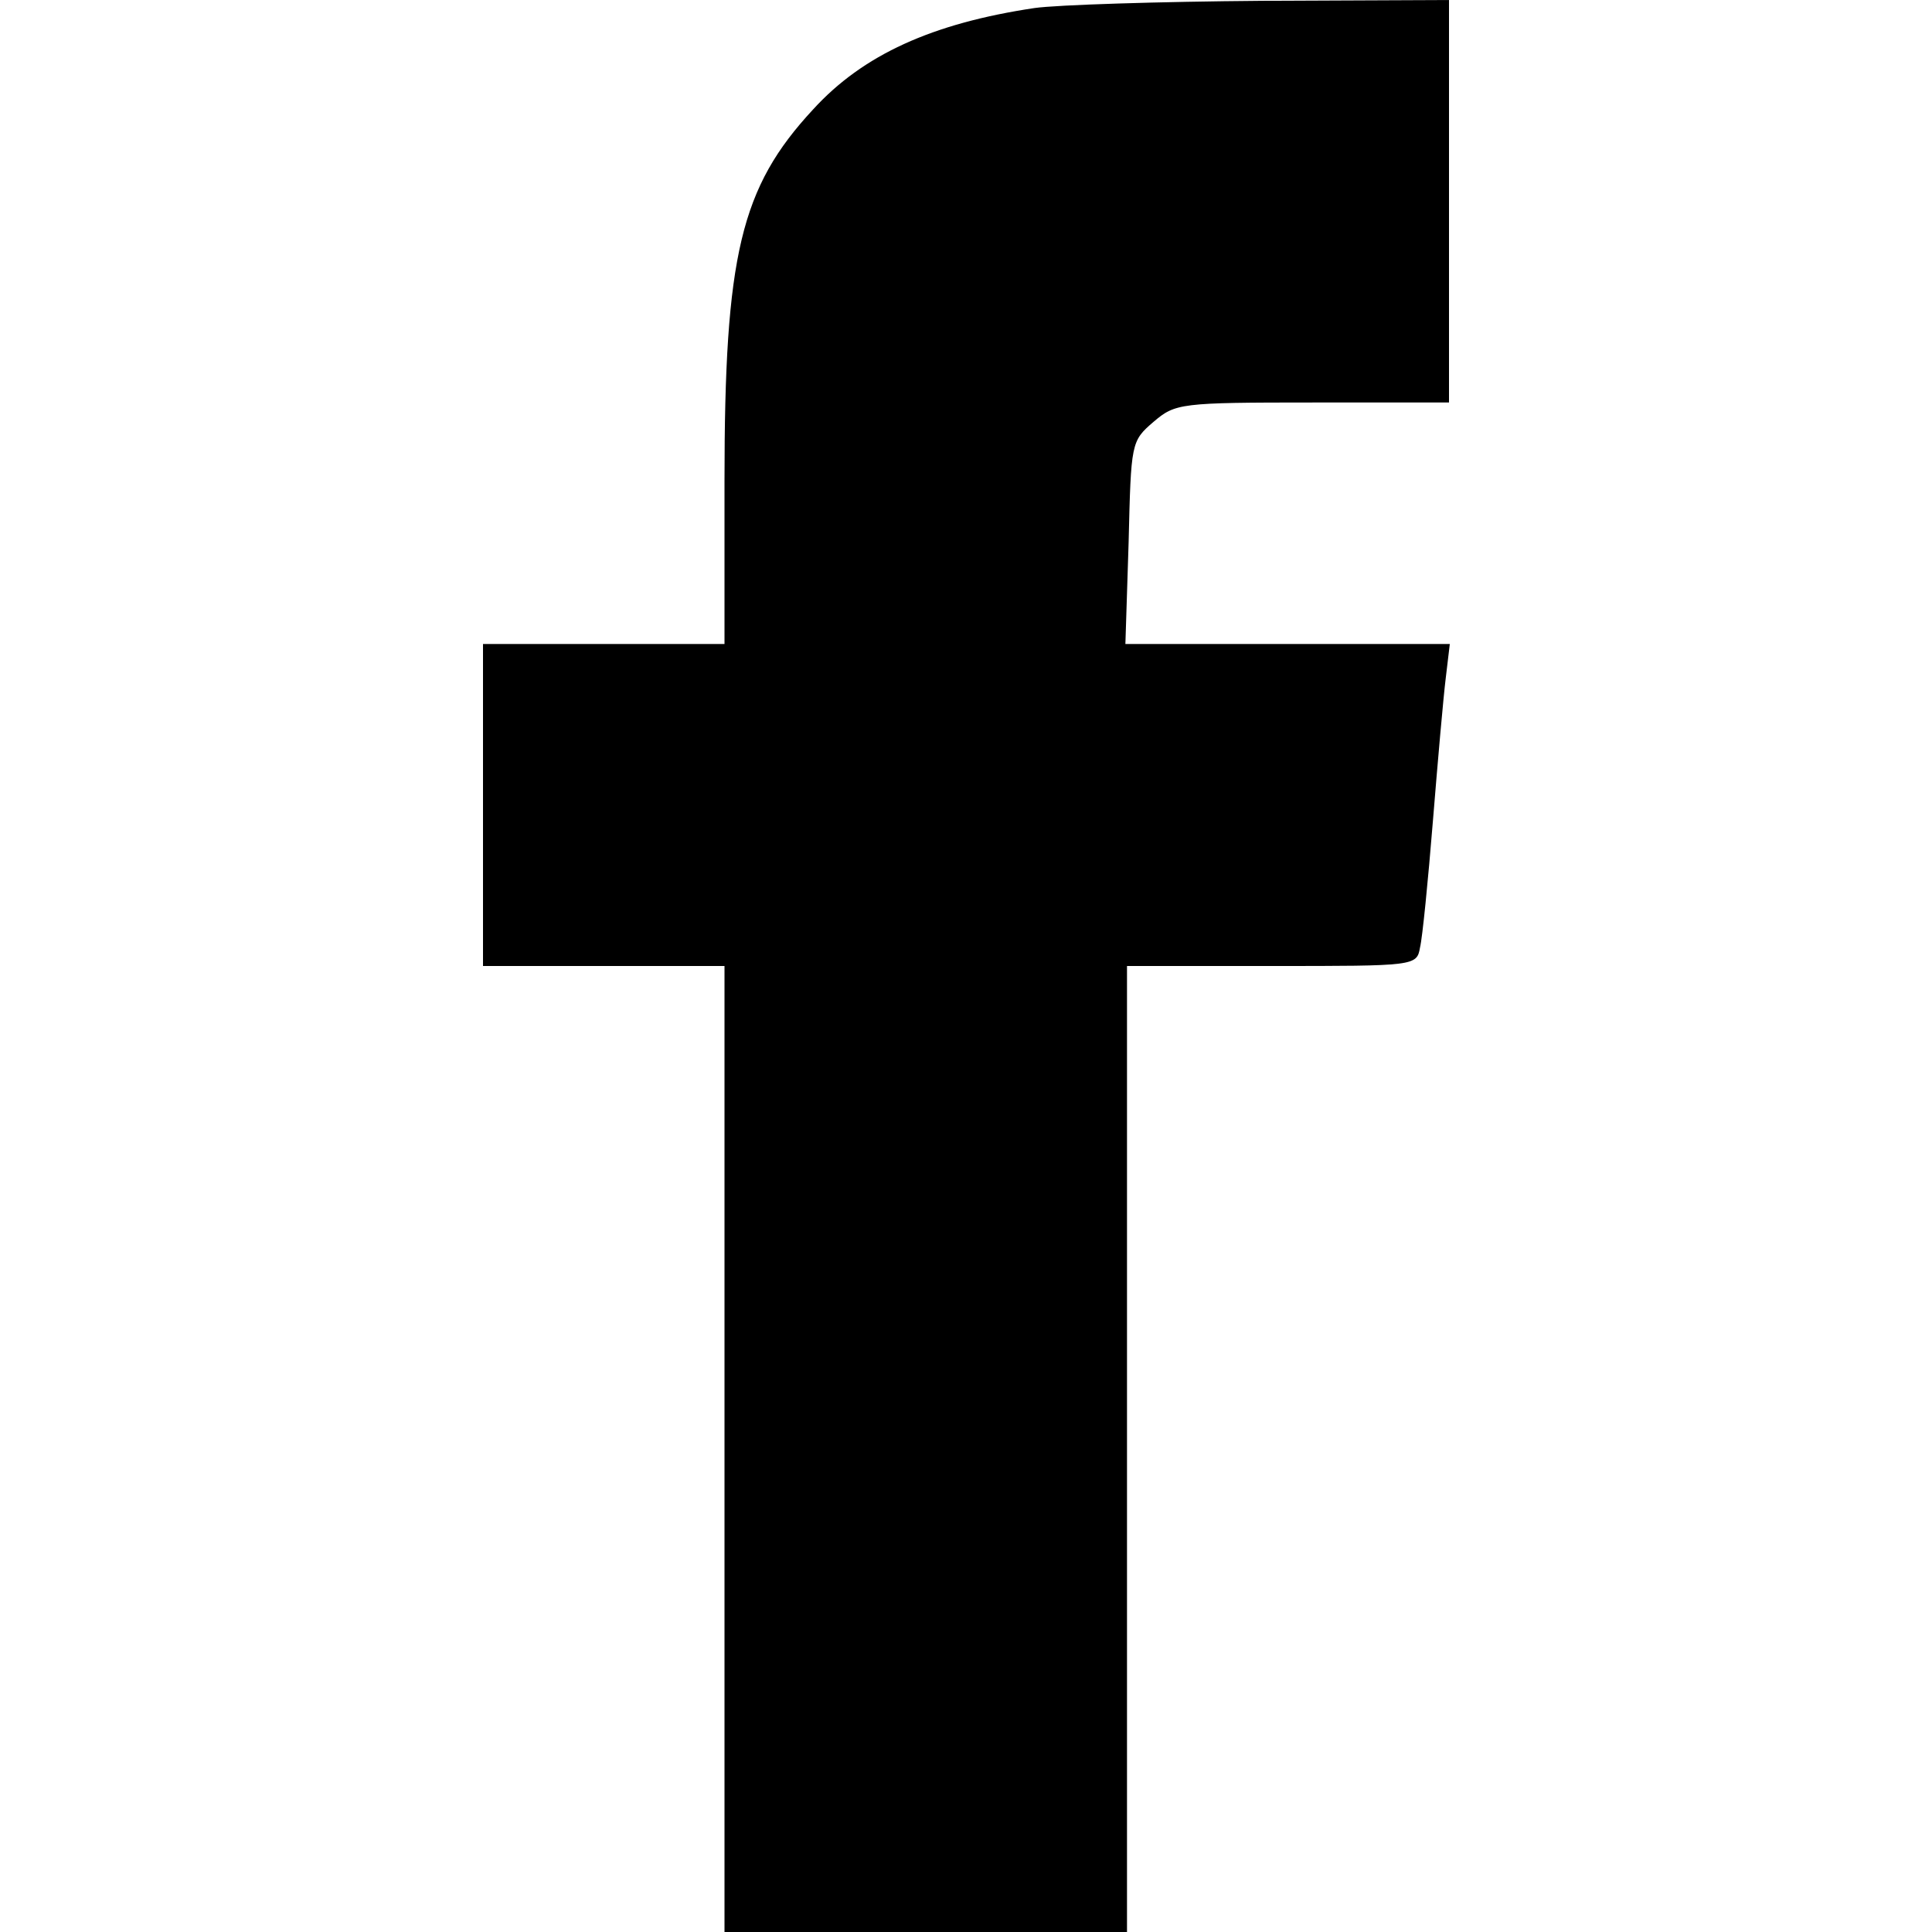
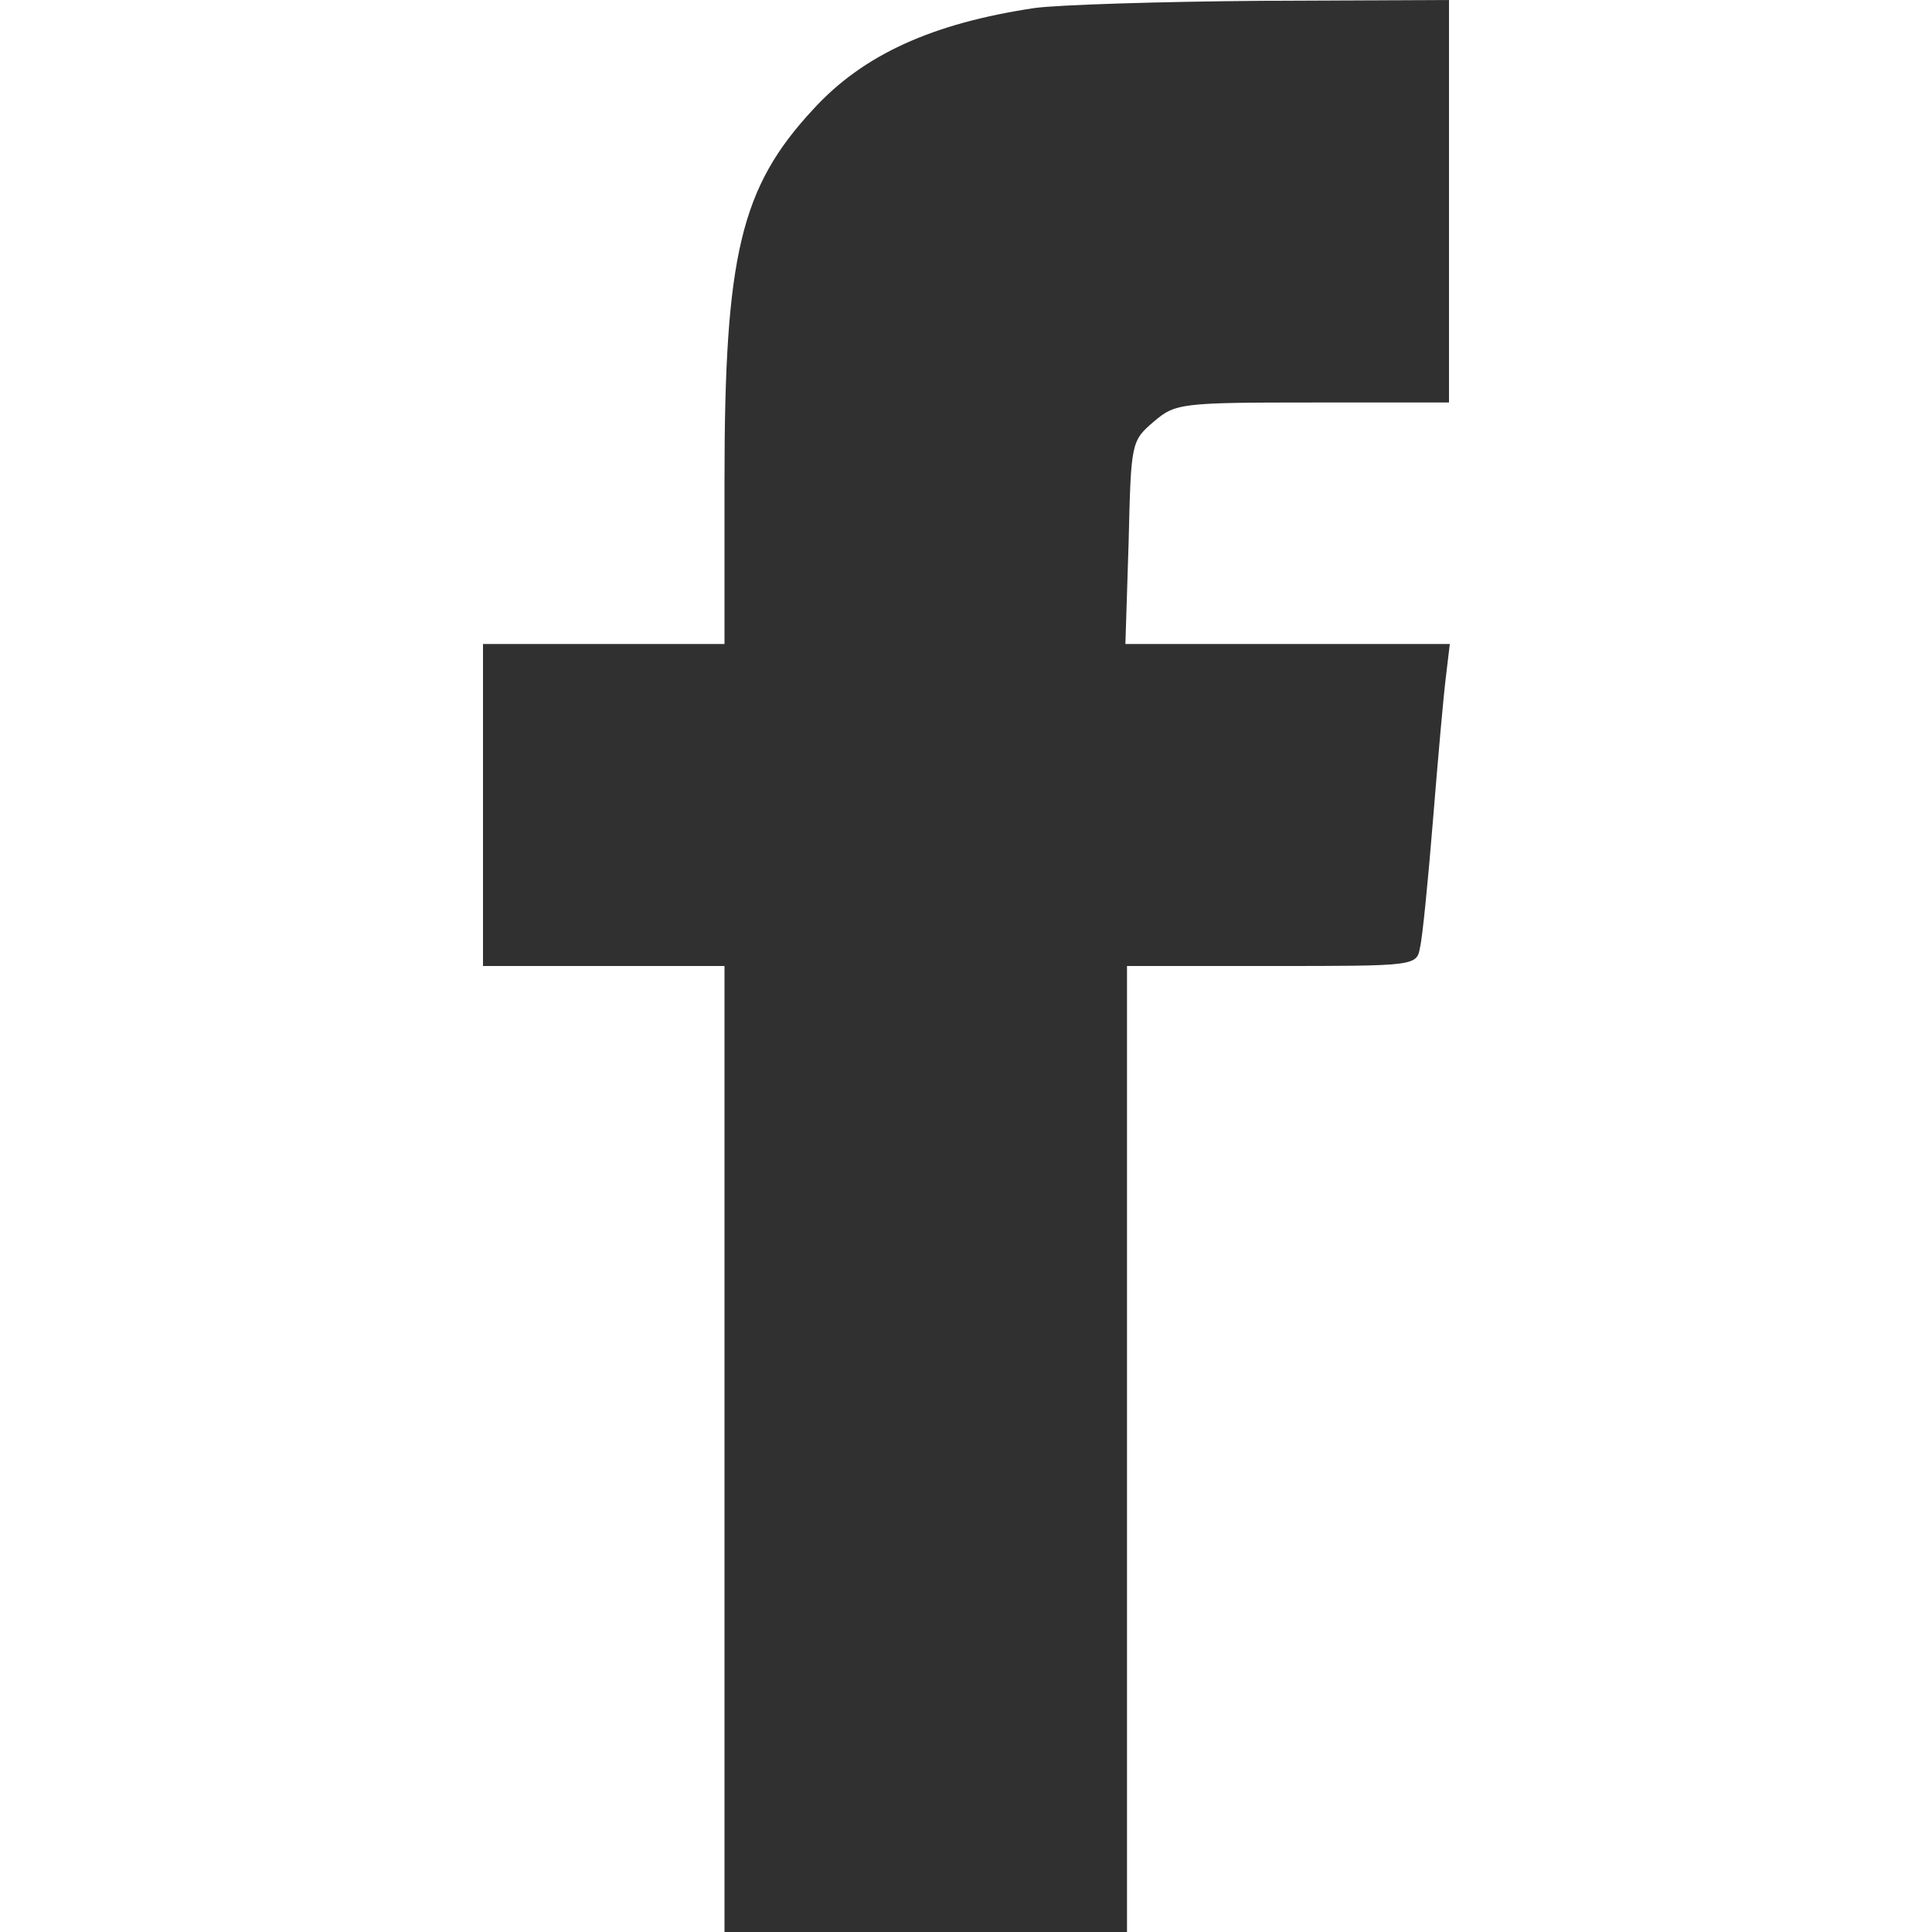
<svg xmlns="http://www.w3.org/2000/svg" version="1.0" width="240pt" height="240pt" viewBox="0 0 240 240" preserveAspectRatio="xMidYMid meet">
-   <g transform="translate(0,240) scale(0.1,-0.1)" fill="#000000" stroke="none">
+   <g transform="translate(0,240) scale(0.1,-0.1)" fill="#303030" stroke="none">
    <path d="M1285 2390 c-127 -19 -213 -58 -275 -126 -90 -97 -110 -181 -110 -461 l0 -203 -150 0 -150 0 0 -200 0 -200 150 0 150 0 0 -600 0 -600 250 0 250 0 0 600 0 600 180 0 c178 0 180 0 184 23 3 12 10 83 16 157 6 74 13 154 16 178 l5 42 -201 0 -202 0 4 126 c3 124 3 126 31 150 27 23 33 24 198 24 l169 0 0 250 0 250 -232 -1 c-128 -1 -255 -5 -283 -9z" />
  </g>
</svg>
